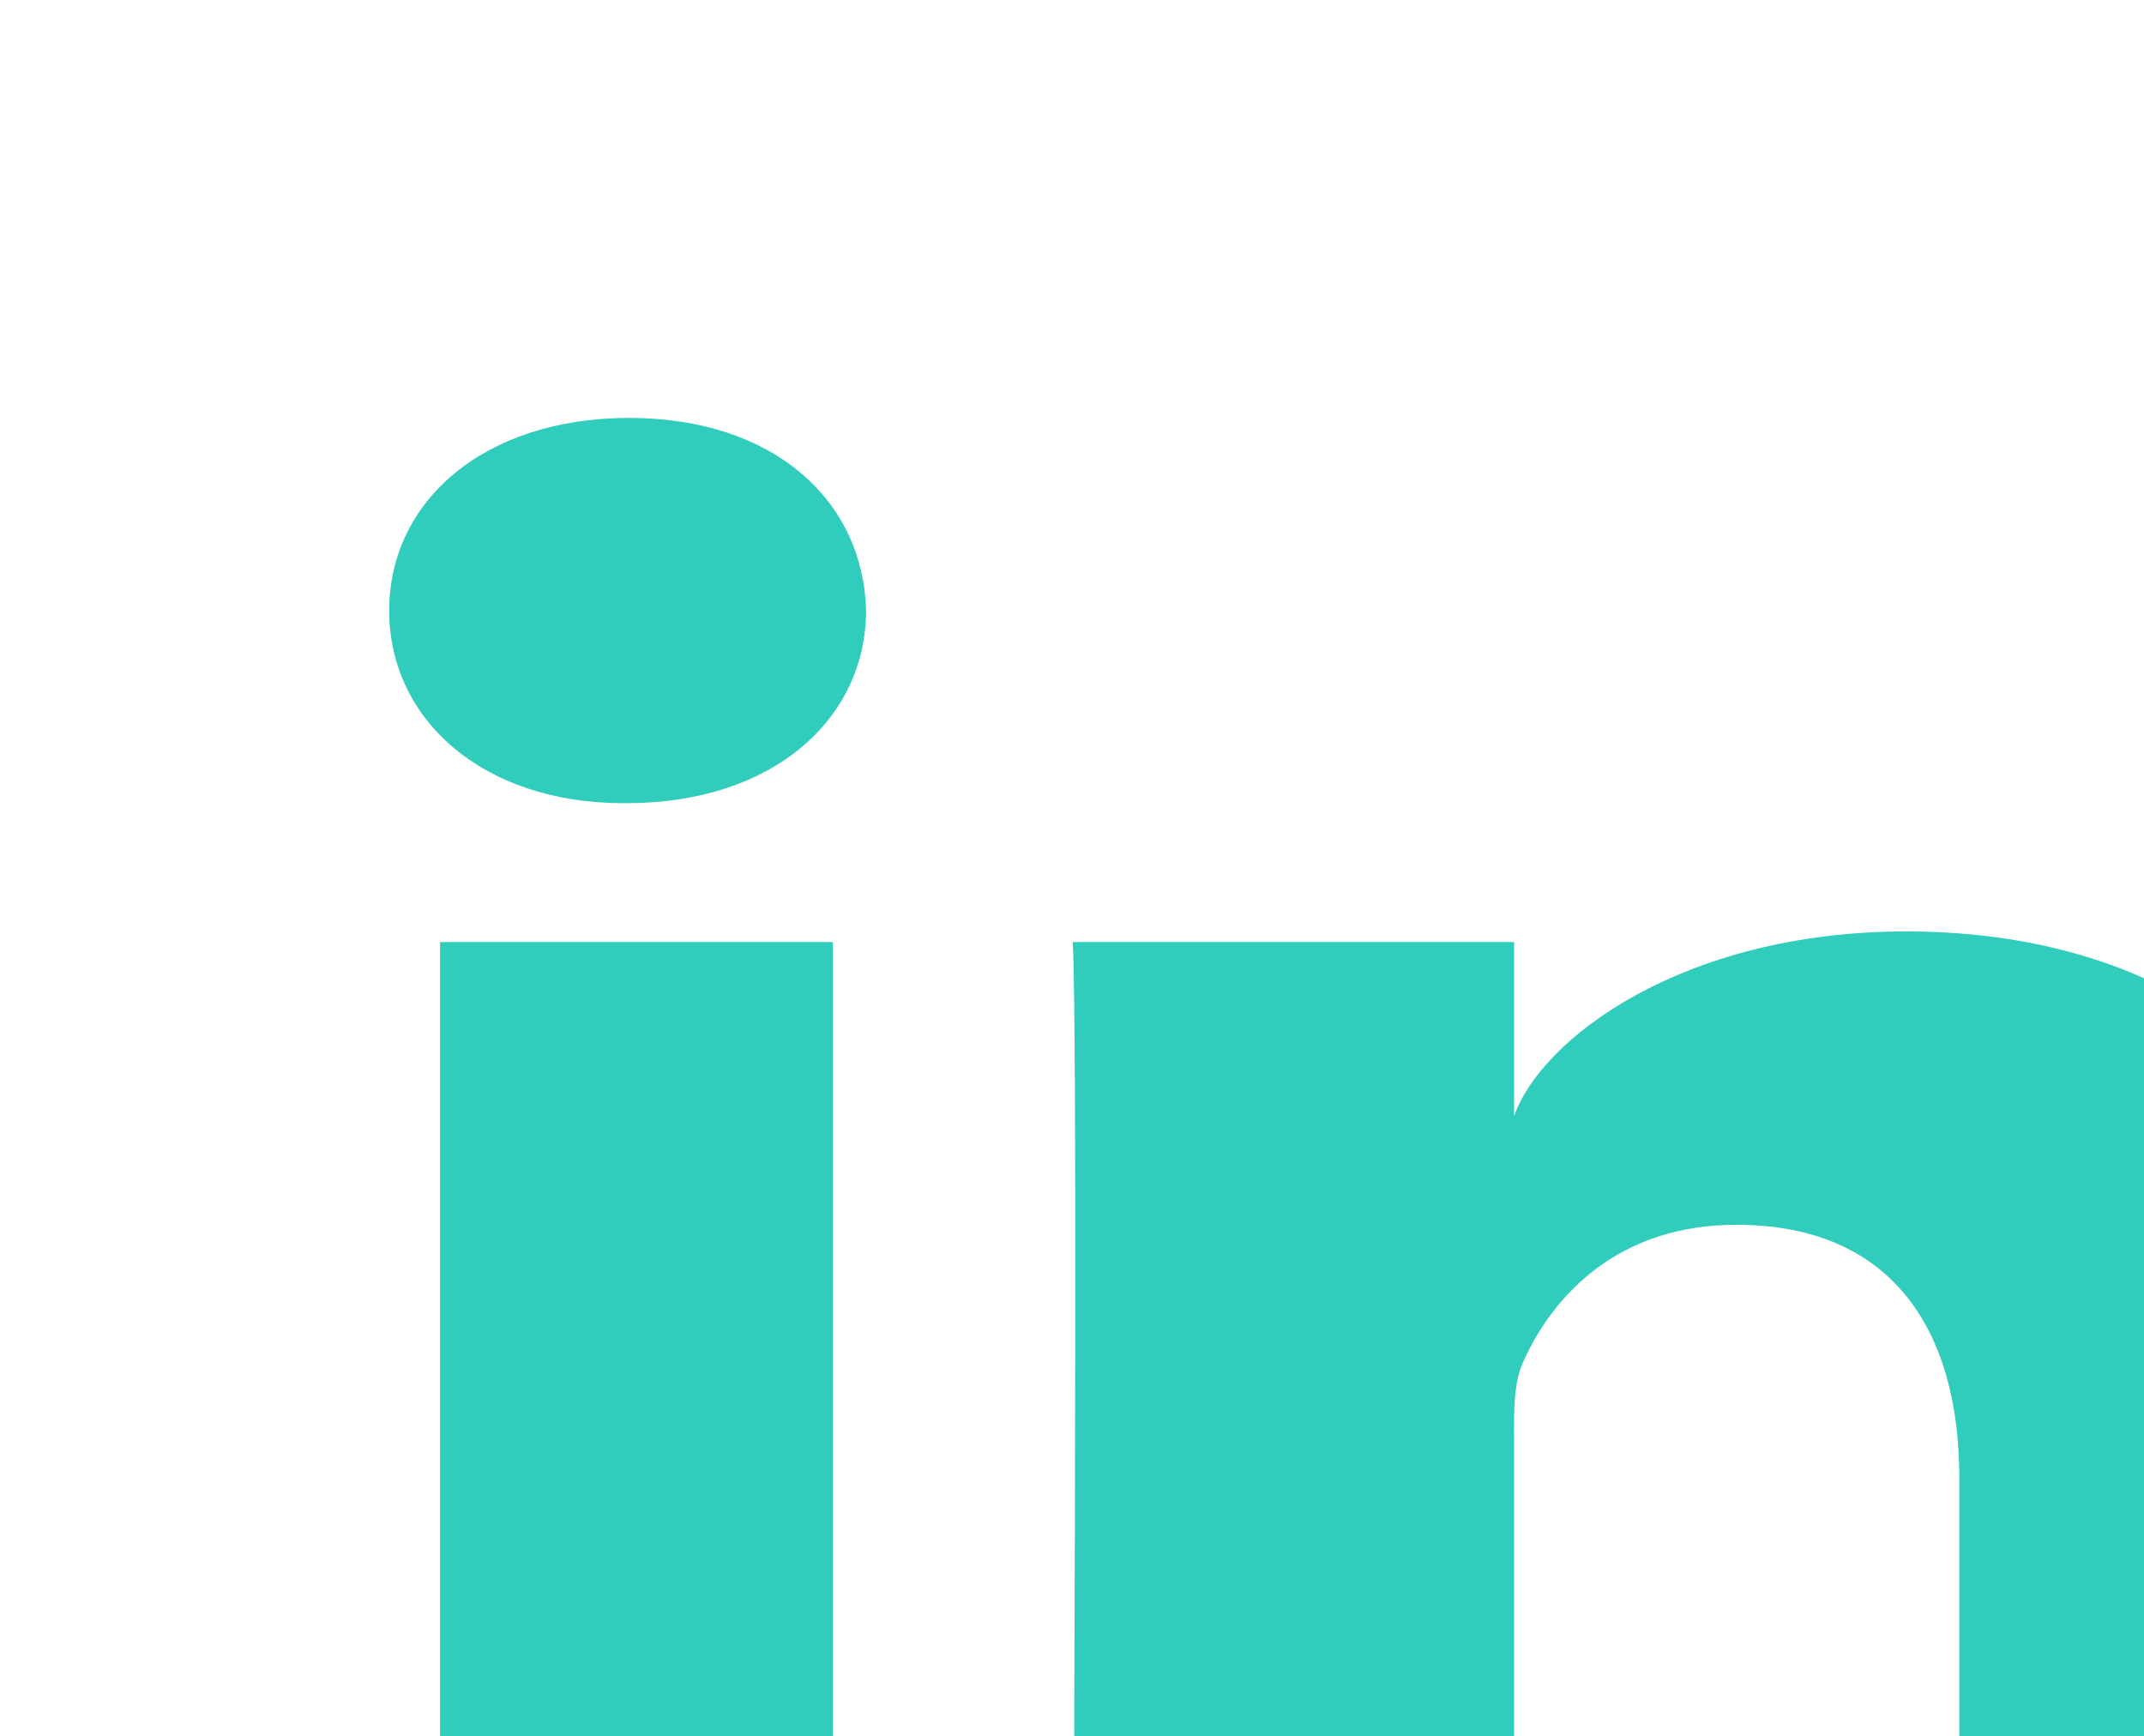
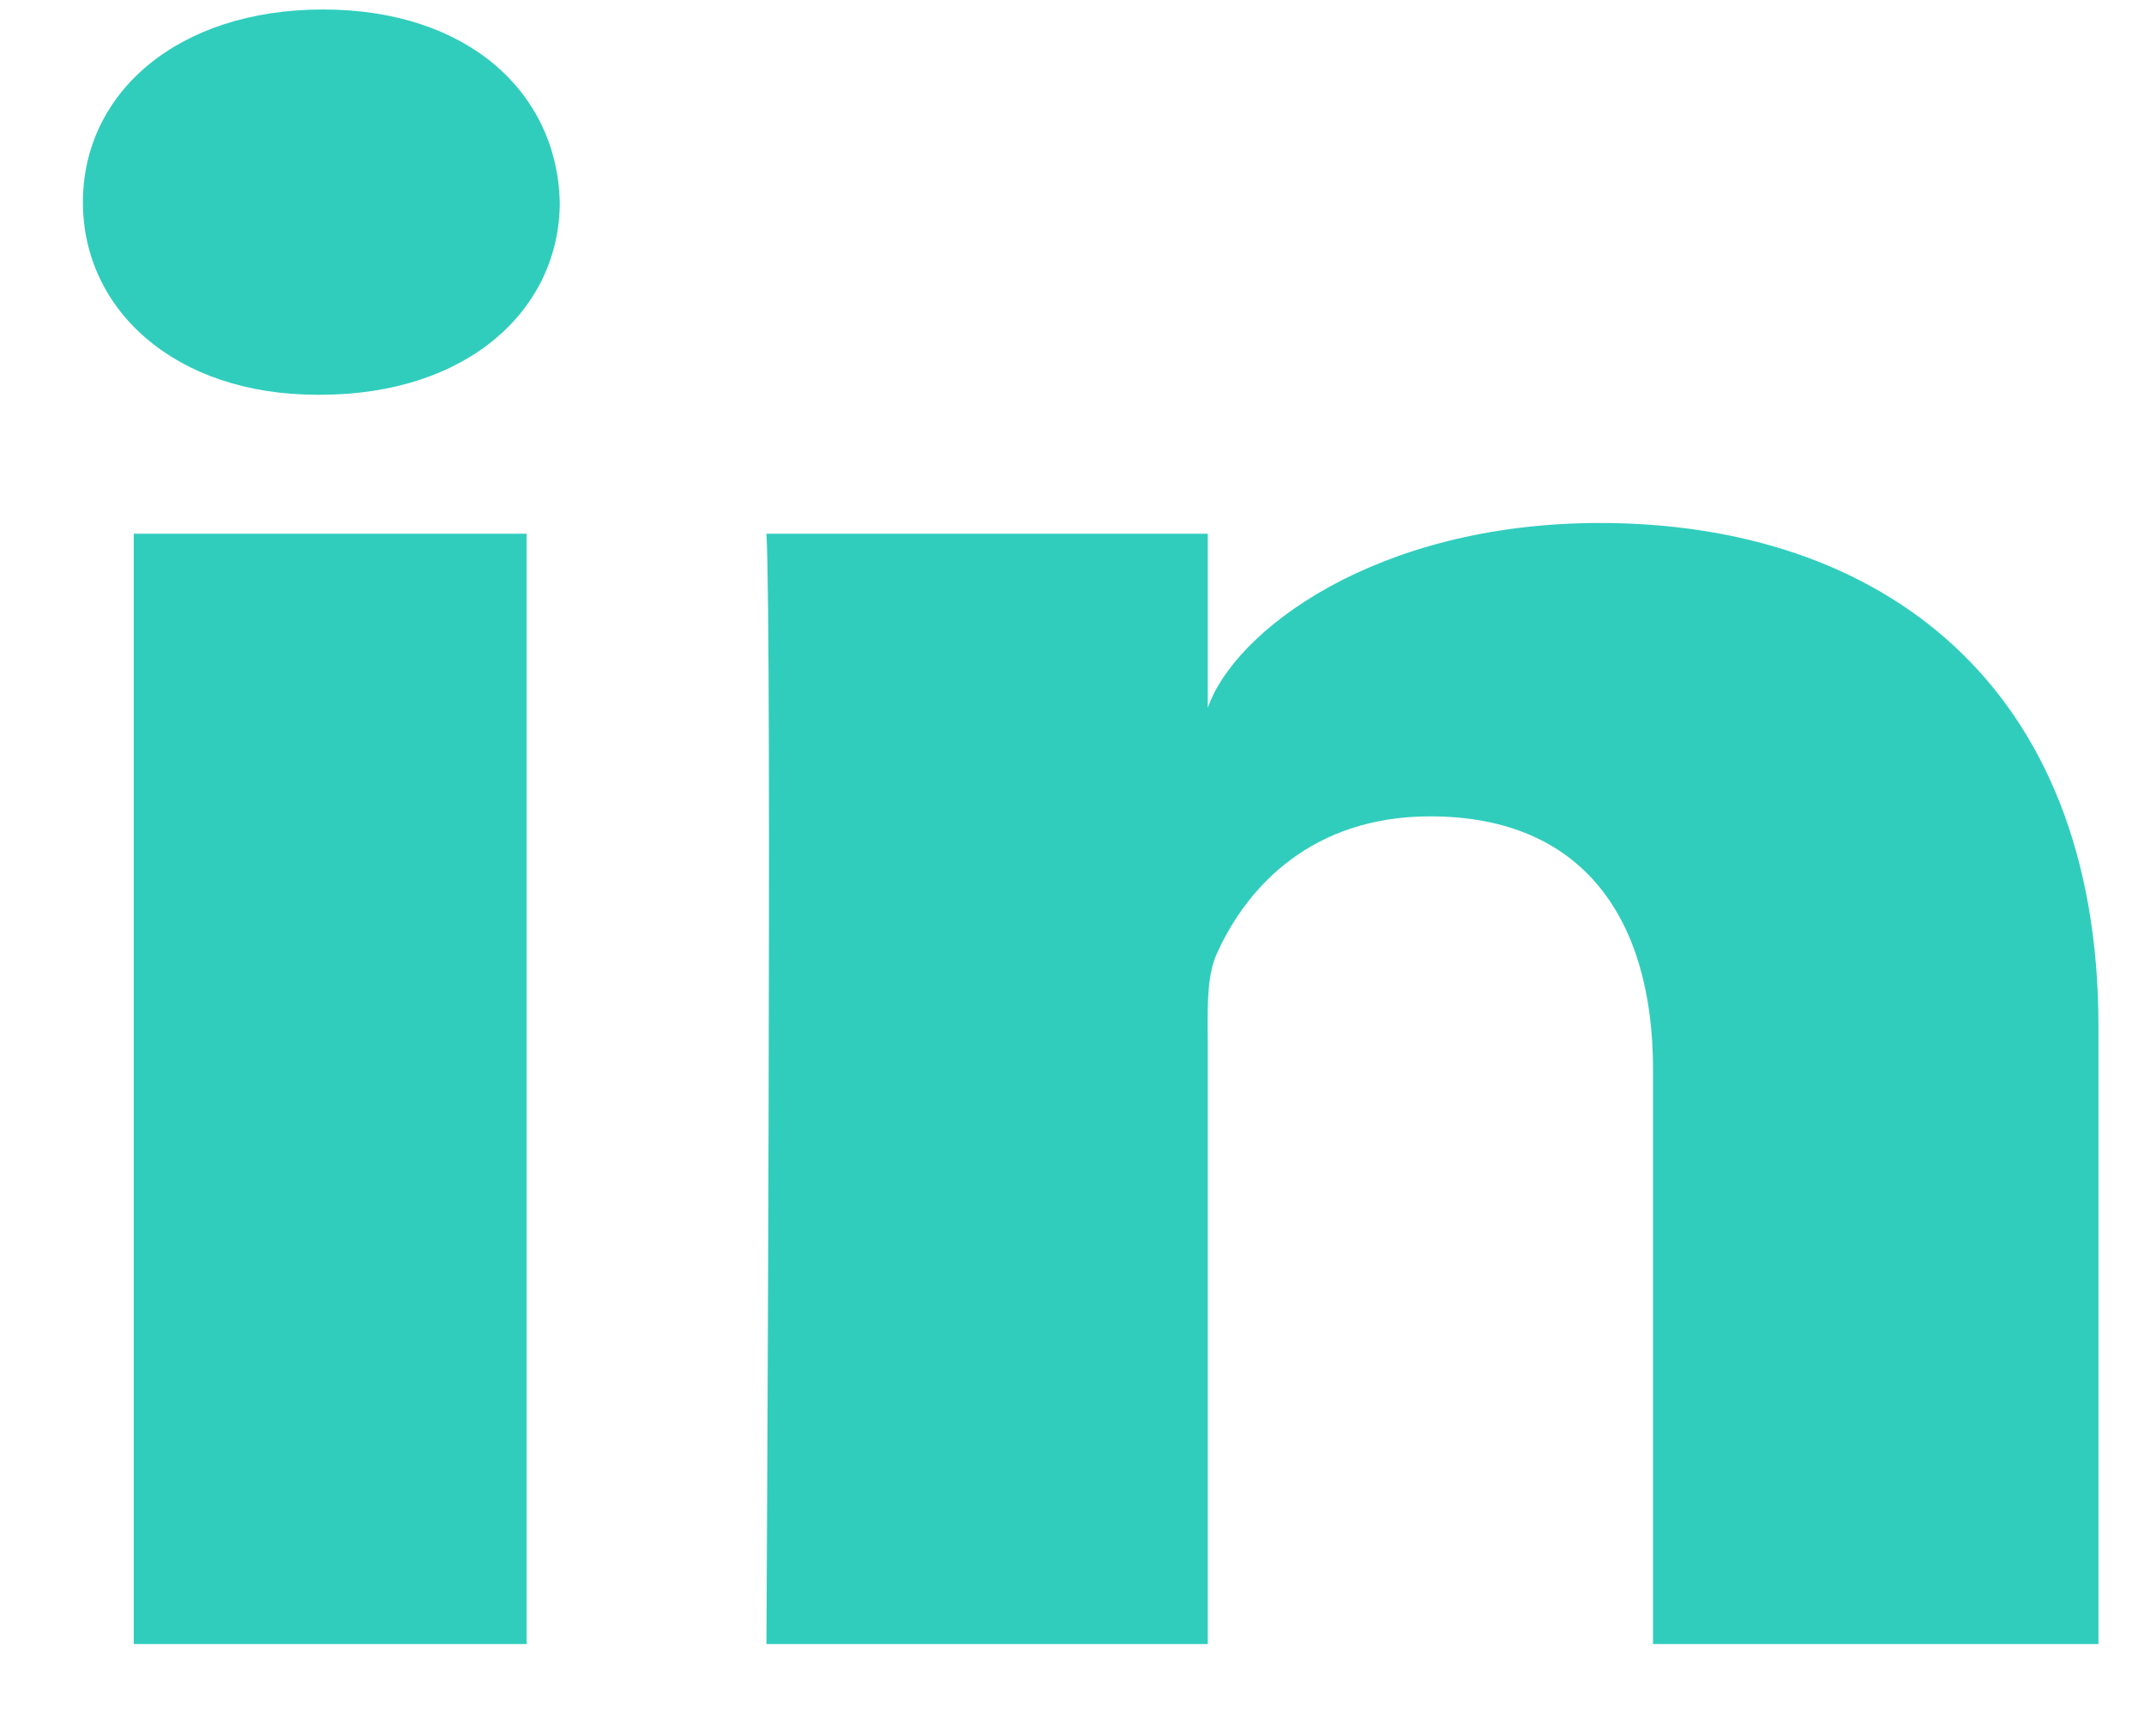
<svg xmlns="http://www.w3.org/2000/svg" width="21" height="17" viewBox="0 0 21 17" fill="none">
-   <path fill-rule="evenodd" clip-rule="evenodd" d="M6.136 7.866H6.108C4.715 7.866 3.812 7.035 3.812 5.981C3.812 4.907 4.742 4.093 6.163 4.093C7.582 4.093 8.455 4.905 8.483 5.978C8.483 7.032 7.582 7.866 6.136 7.866ZM23.555 20.1H19.191V14.473C19.191 13 18.509 11.995 17.008 11.995C15.86 11.995 15.221 12.673 14.924 13.327C14.826 13.534 14.828 13.812 14.83 14.099V14.099C14.83 14.138 14.83 14.177 14.83 14.216V20.1H10.507C10.507 20.1 10.563 10.132 10.507 9.226H14.83V10.933C15.085 10.187 16.467 9.122 18.671 9.122C21.406 9.122 23.555 10.686 23.555 14.054V20.1ZM8.158 9.226H4.31V20.1H8.158V9.226Z" fill="#30CDBD" />
+   <path fill-rule="evenodd" clip-rule="evenodd" d="M3.136 3.866H3.108C1.715 3.866 0.812 3.035 0.812 1.981C0.812 0.907 1.742 0.093 3.163 0.093C4.582 0.093 5.455 0.905 5.483 1.978C5.483 3.032 4.582 3.866 3.136 3.866ZM20.554 16.101H16.191V10.473C16.191 9.001 15.508 7.995 14.008 7.995C12.86 7.995 12.221 8.674 11.924 9.328C11.826 9.534 11.828 9.812 11.829 10.099V10.099C11.83 10.138 11.83 10.177 11.83 10.216V16.101H7.507C7.507 16.101 7.563 6.133 7.507 5.227H11.83V6.933C12.085 6.187 13.467 5.122 15.671 5.122C18.406 5.122 20.554 6.686 20.554 10.054V16.101ZM5.158 5.227H1.31V16.101H5.158V5.227Z" fill="#30CDBD" />
</svg>
